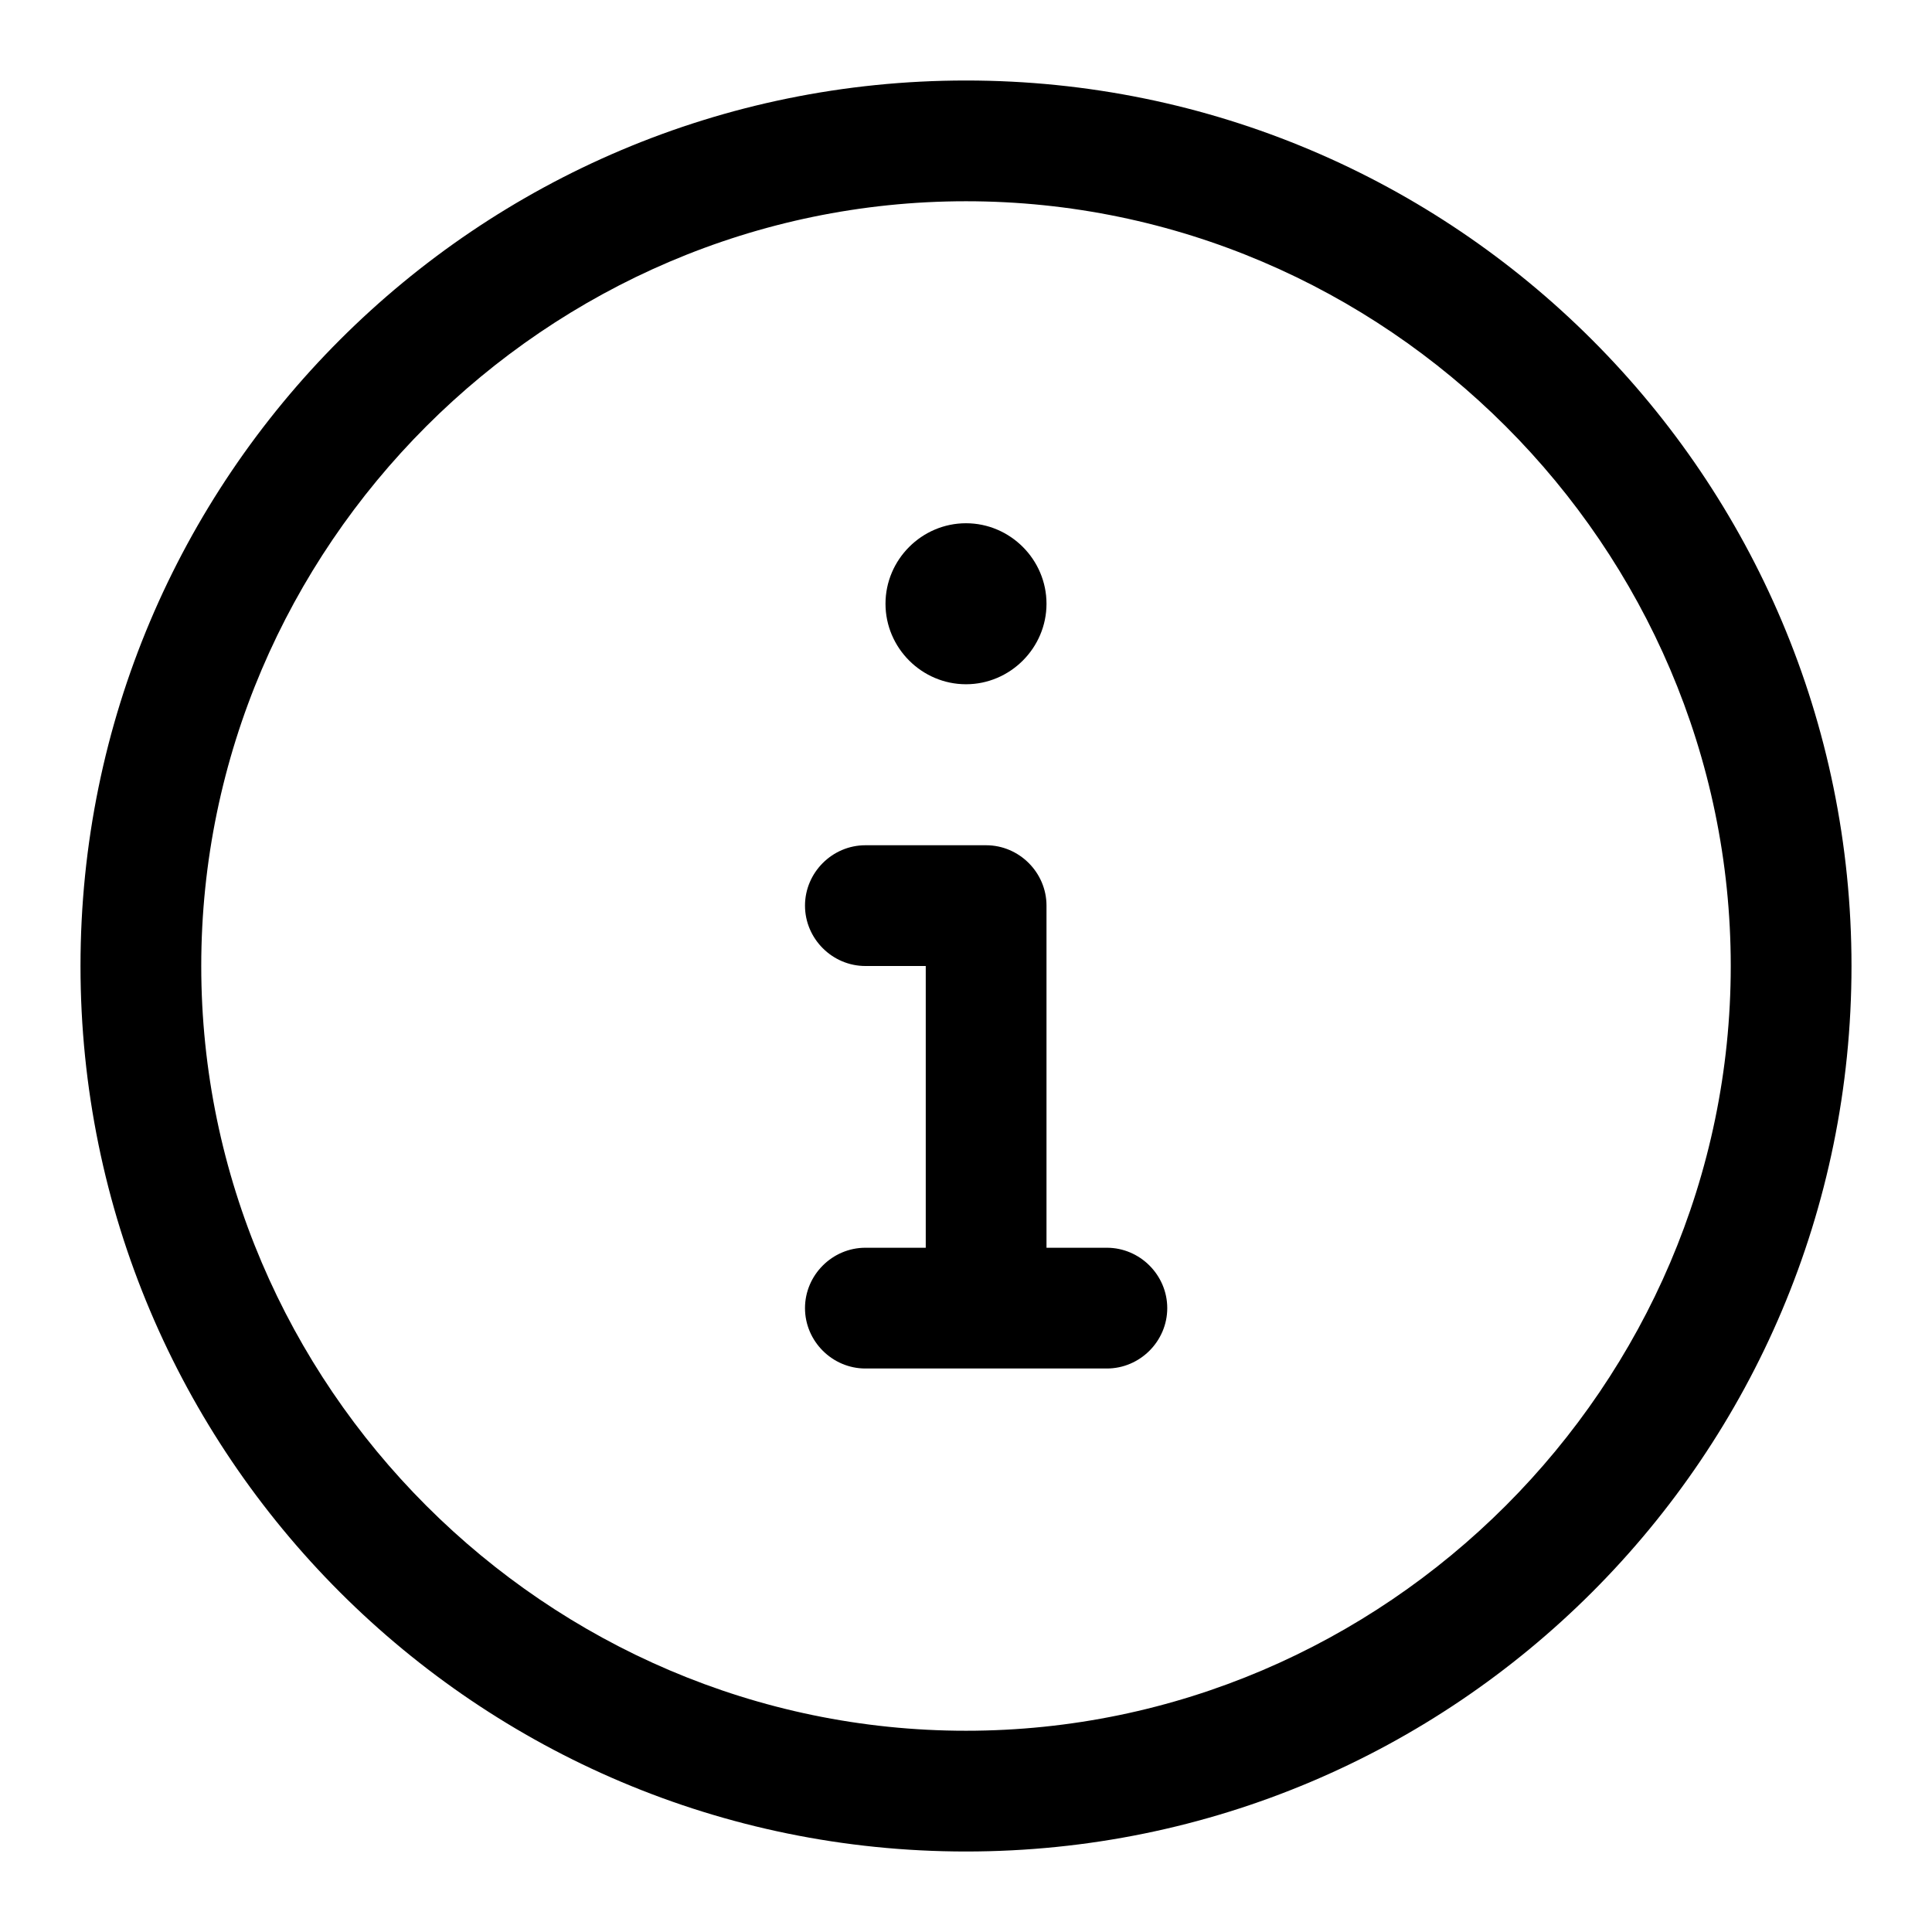
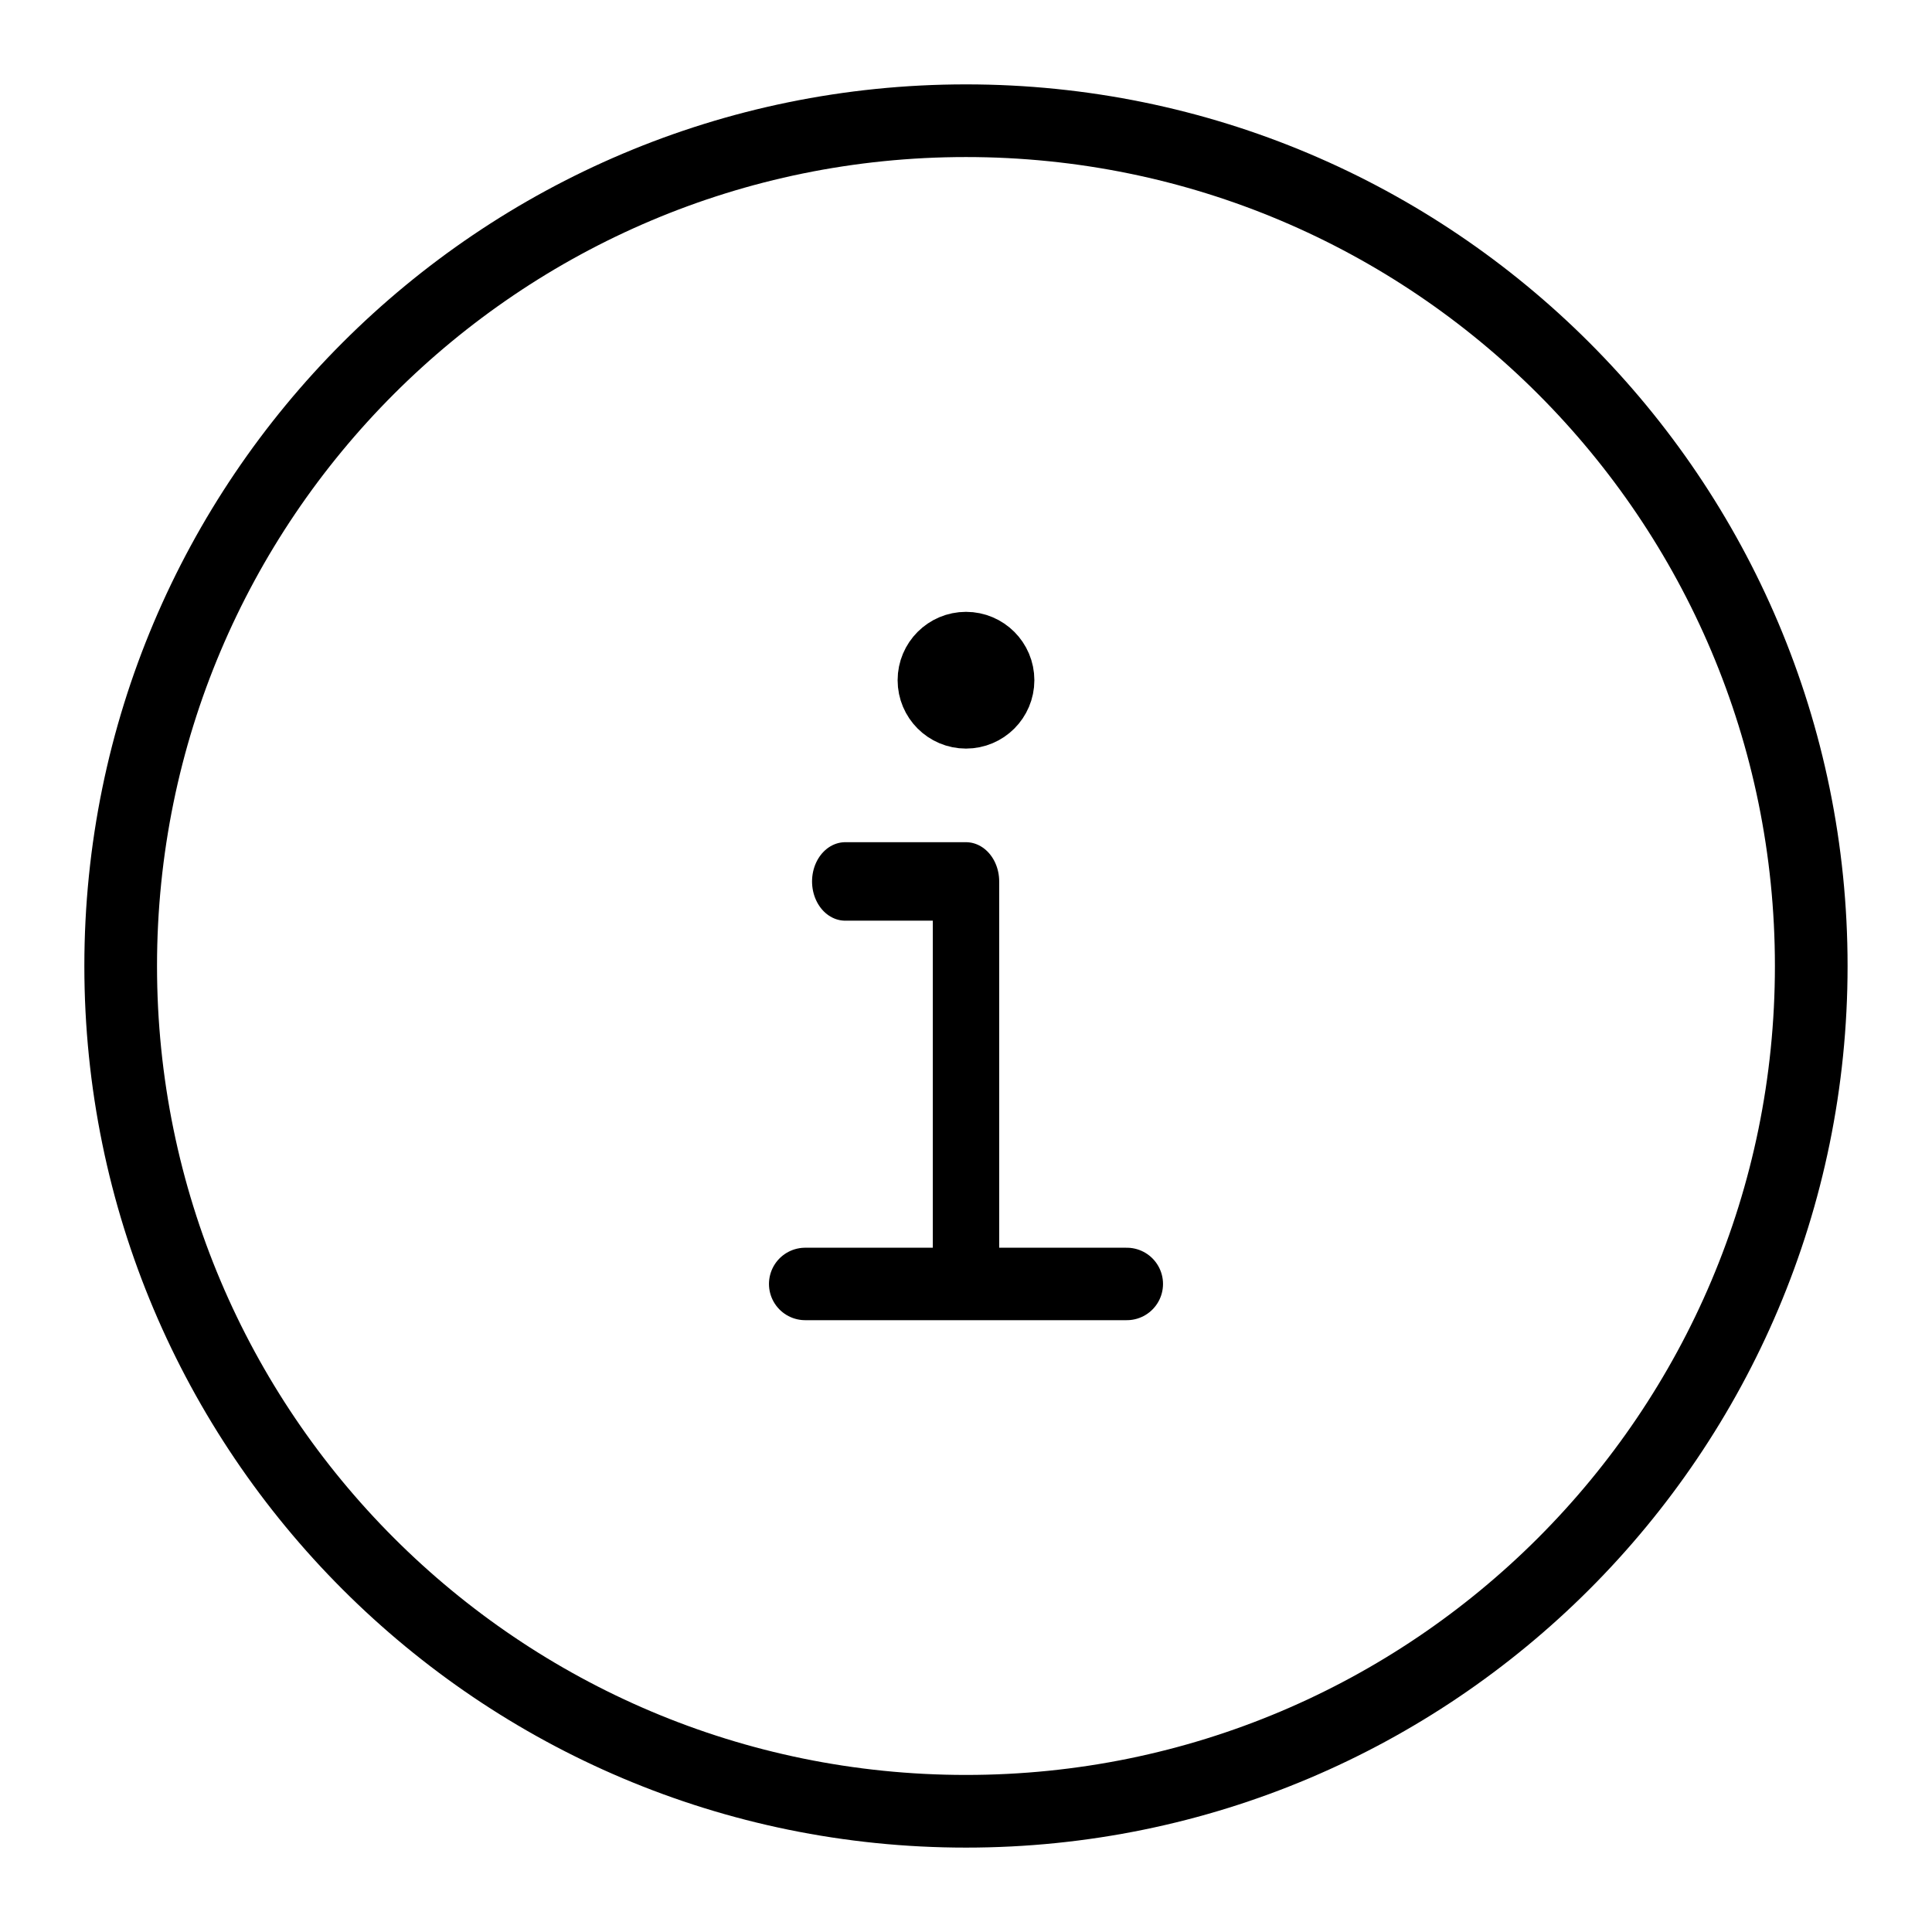
- <svg xmlns="http://www.w3.org/2000/svg" width="100%" height="100%" viewBox="0 0 24 24" version="1.1" xml:space="preserve" style="fill-rule:evenodd;clip-rule:evenodd;stroke-linejoin:round;stroke-miterlimit:2;">
-   <path d="M13,7.5C13,8.049 12.549,8.5 12,8.5C11.451,8.5 11,8.049 11,7.5C11,6.951 11.451,6.5 12,6.5C12.549,6.5 13,6.951 13,7.5ZM10,11.25C10,10.839 10.339,10.5 10.75,10.5L12.25,10.5C12.661,10.5 13,10.839 13,11.25L13,15.5L13.75,15.5C14.161,15.5 14.5,15.839 14.5,16.25C14.5,16.661 14.161,17 13.75,17L10.75,17C10.339,17 10,16.661 10,16.25C10,15.839 10.339,15.5 10.75,15.5L11.5,15.5L11.5,12L10.75,12C10.339,12 10,11.661 10,11.25Z" style="fill-rule:nonzero;" />
-   <path d="M12,1C18.075,1 23,5.925 23,12C23,18.075 18.075,23 12,23C5.925,23 1,18.075 1,12C1,5.925 5.925,1 12,1ZM2.5,12C2.5,17.212 6.788,21.5 12,21.5C17.212,21.5 21.5,17.212 21.5,12C21.5,6.788 17.212,2.5 12,2.5C6.788,2.5 2.5,6.788 2.5,12Z" style="fill-rule:nonzero;" />
+ <svg xmlns="http://www.w3.org/2000/svg" width="100%" height="100%" viewBox="0 0 24 24" version="1.1" xml:space="preserve" style="fill-rule:evenodd;clip-rule:evenodd;stroke-linecap:round;stroke-linejoin:round;stroke-miterlimit:1.5;">
+   <g id="info" transform="matrix(0.954545,0,0,0.954545,0.545455,0.545455)">
+     <g transform="matrix(1.21243,0,0,1.21243,-1.35658,-1.54052)">
+       <circle cx="11.016" cy="11.168" r="9.073" style="fill:none;stroke:black;stroke-width:0.78px;" />
+     </g>
+     <g transform="matrix(0.928859,0,0,1.09817,0.71906,-1.51527)">
+       <path d="M10.453,11.305L12.145,11.305L12.145,15.932" style="fill:none;stroke:black;stroke-width:0.93px;" />
+     </g>
+     <g transform="matrix(1.04762,0,0,1.04762,-1.37139,-0.756113)">
+       <path d="M10.766,16.126L14.761,16.126" style="fill:none;stroke:black;stroke-width:0.9px;" />
+     </g>
+     <g transform="matrix(0.805238,0,0,0.805238,2.46267,2.30353)">
+       <circle cx="11.844" cy="7.423" r="0.52" style="stroke:black;stroke-width:1.17px;" />
+     </g>
+   </g>
</svg>
